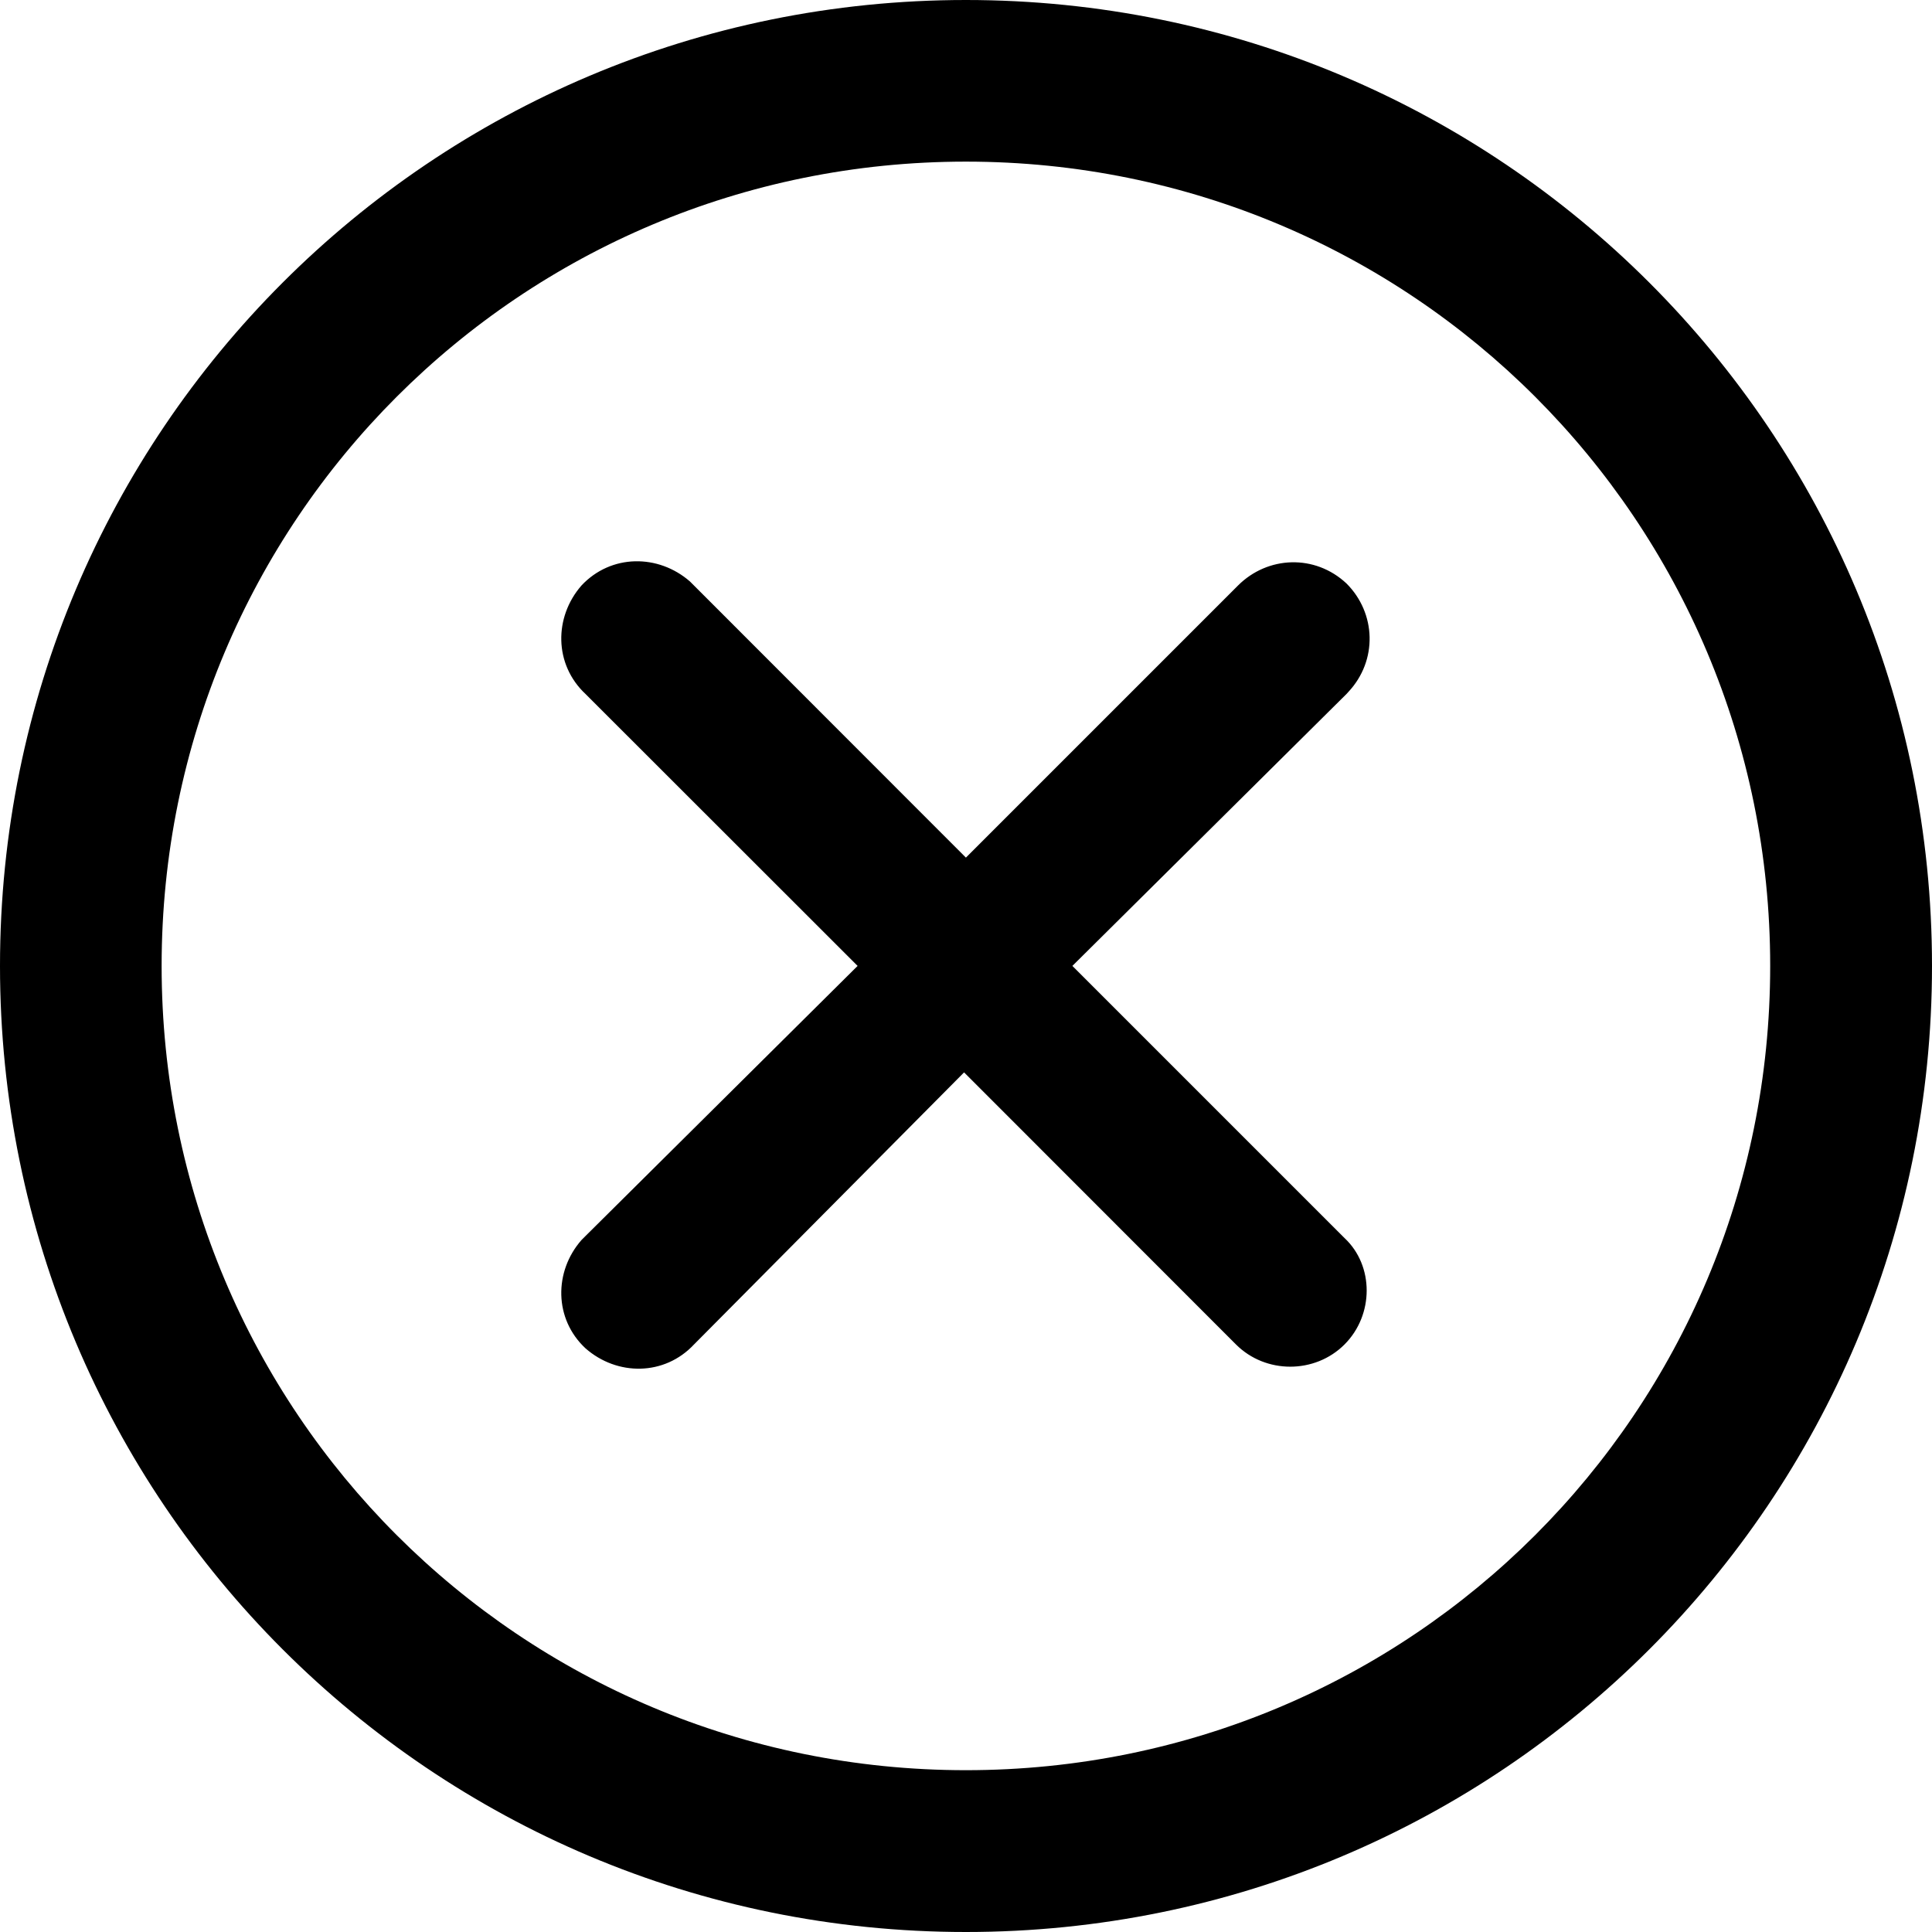
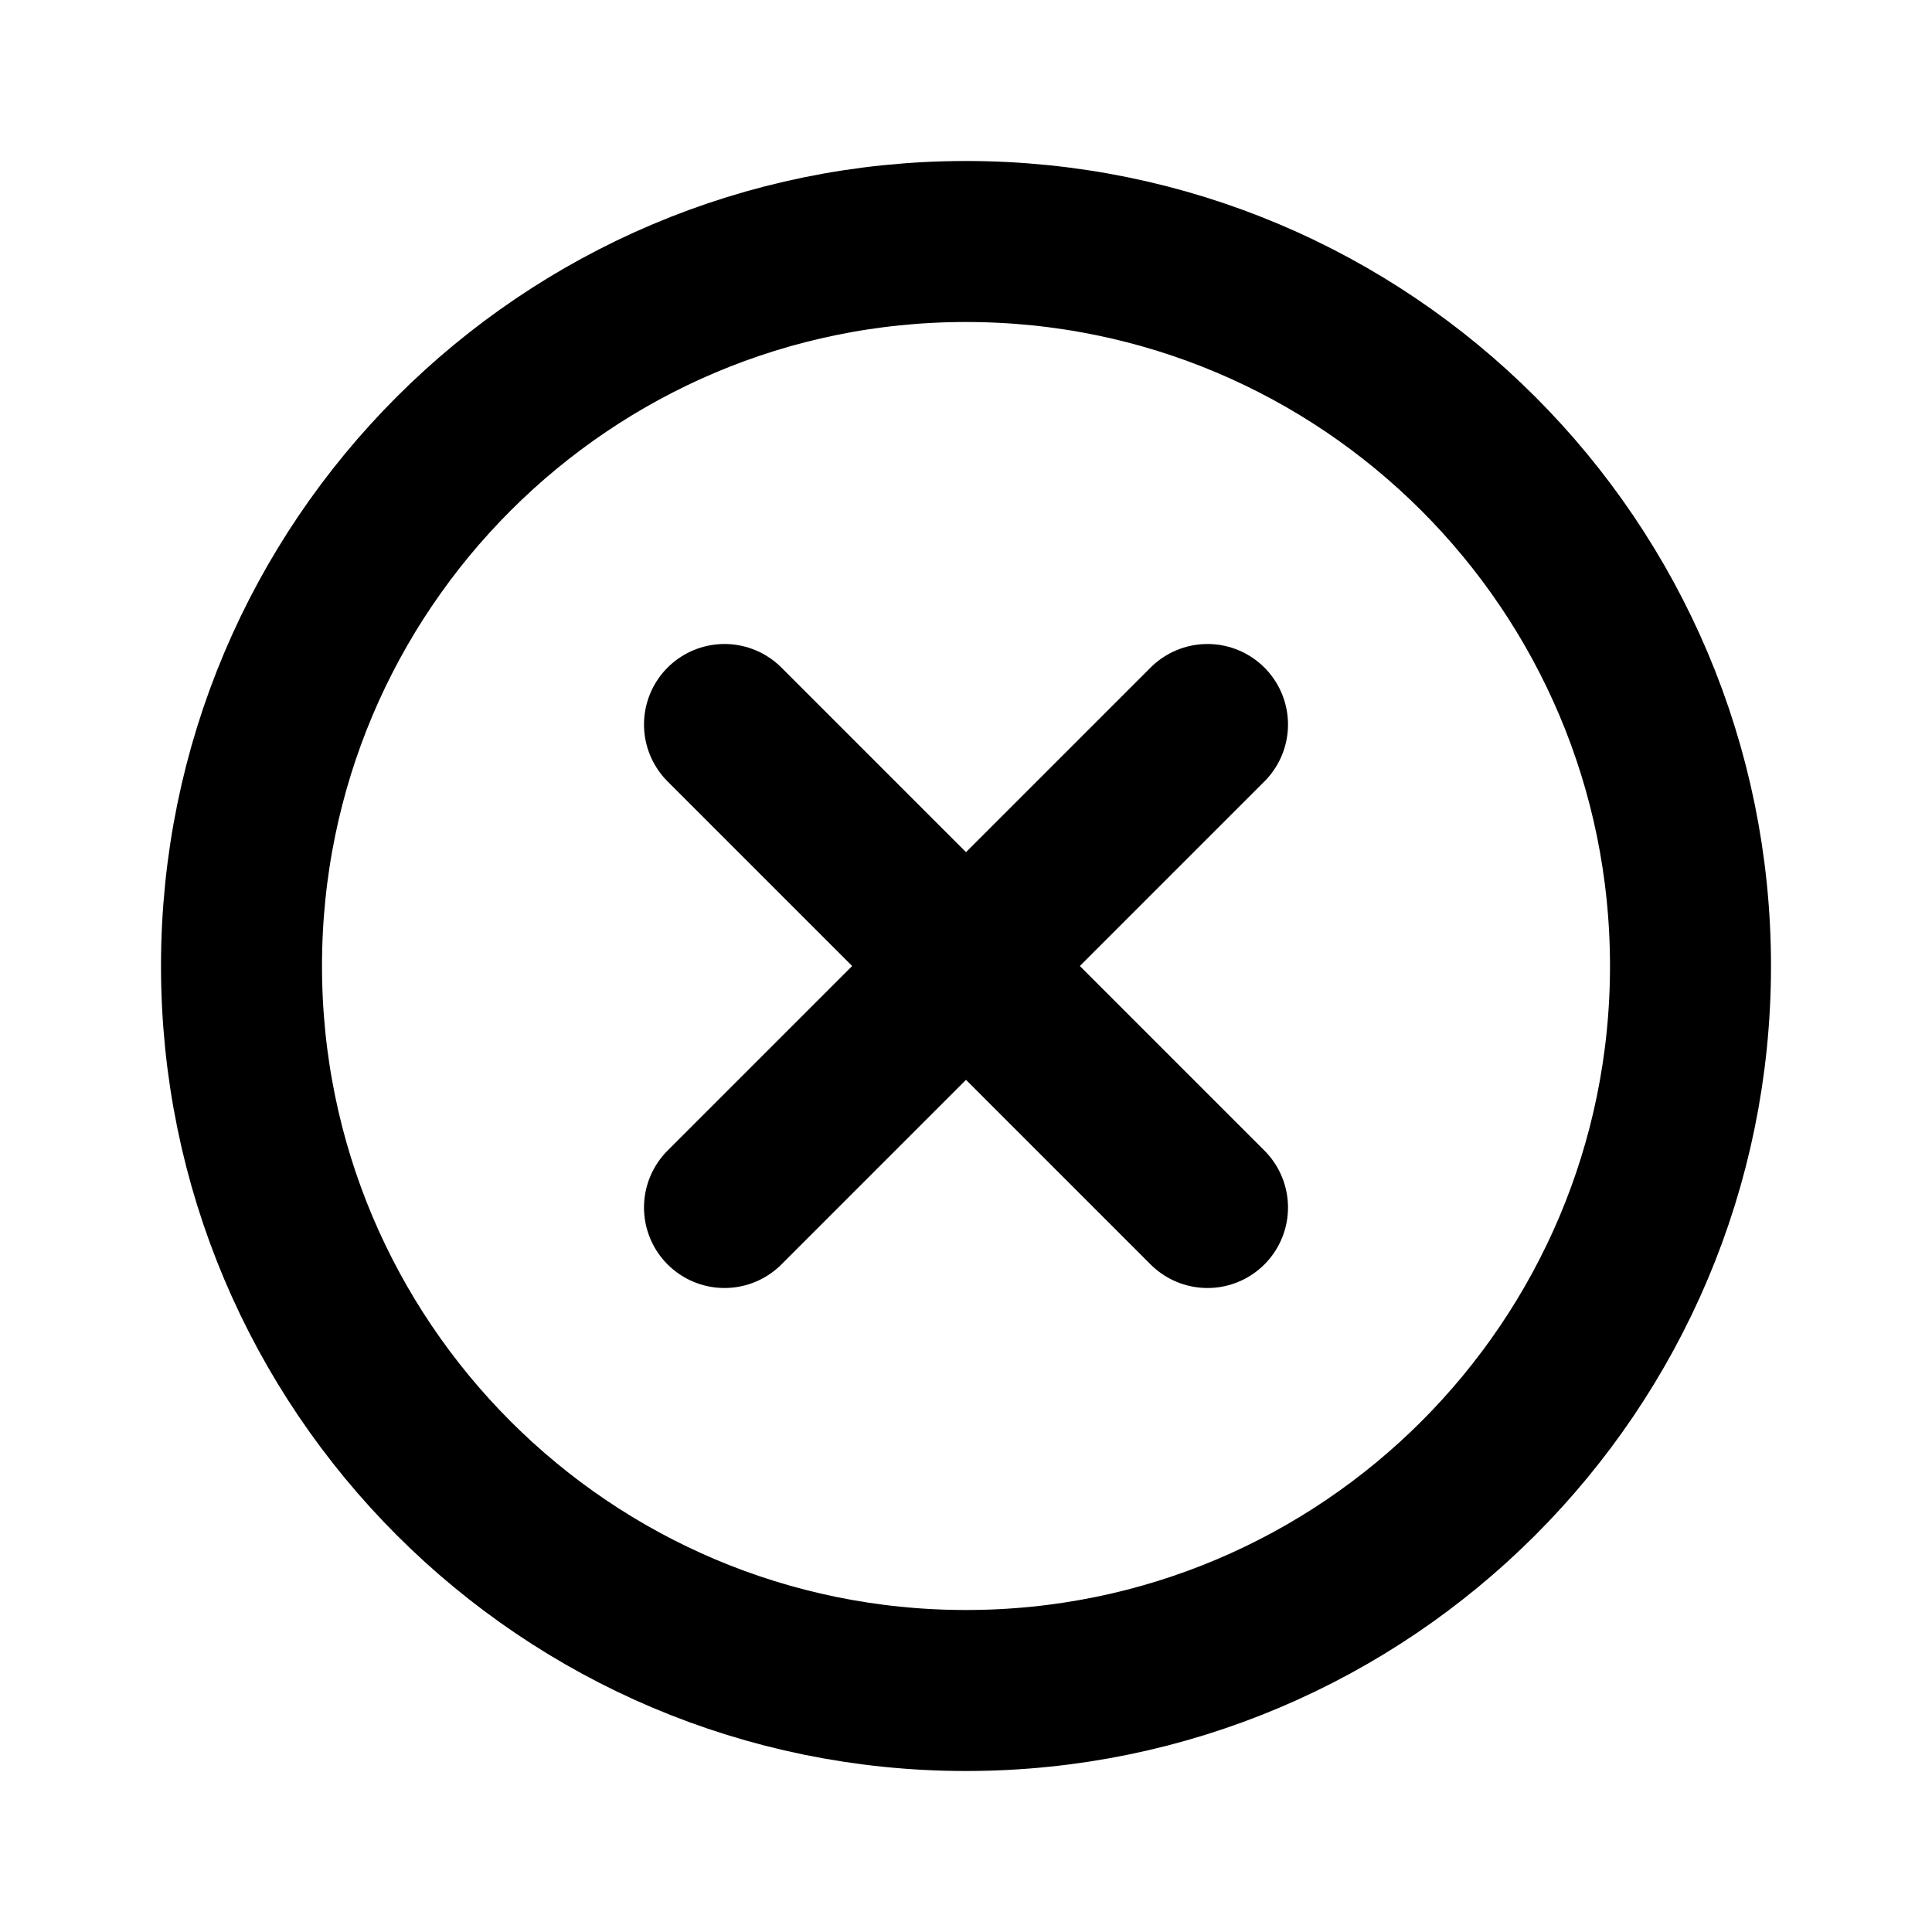
- <svg xmlns="http://www.w3.org/2000/svg" width="10.579" height="10.579" viewBox="0 0 10.579 10.579" fill="none">
-   <path d="M 5.289 10.579 C 2.364 10.579 0 8.215 0 5.289 C 0 2.364 2.364 0 5.289 0 C 8.215 0 10.579 2.364 10.579 5.289 C 10.579 8.215 8.215 10.579 5.289 10.579 Z M 5.289 0.885 C 2.85 0.885 0.885 2.85 0.885 5.289 C 0.885 7.729 2.85 9.693 5.289 9.693 C 7.729 9.693 9.693 7.729 9.693 5.289 C 9.693 2.85 7.729 0.885 5.289 0.885 Z M 7.362 7.362 C 7.2 7.524 6.93 7.524 6.768 7.362 L 5.279 5.872 L 3.8 7.362 C 3.638 7.535 3.379 7.535 3.206 7.383 C 3.033 7.222 3.033 6.962 3.184 6.79 C 3.195 6.779 3.195 6.779 3.206 6.768 L 4.696 5.289 L 3.206 3.8 C 3.033 3.638 3.033 3.379 3.184 3.206 C 3.346 3.033 3.605 3.033 3.778 3.184 C 3.789 3.195 3.789 3.195 3.8 3.206 L 5.289 4.696 L 6.779 3.206 C 6.941 3.044 7.2 3.033 7.373 3.195 C 7.535 3.357 7.545 3.616 7.383 3.789 C 7.383 3.789 7.383 3.789 7.373 3.8 L 5.872 5.289 L 7.362 6.779 C 7.524 6.93 7.524 7.2 7.362 7.362 Z" fill="currentColor" fill-rule="nonzero" />
+ <svg xmlns="http://www.w3.org/2000/svg" width="24" height="24" viewBox="0 0 24 24" fill="none" stroke="currentColor" stroke-width="2" stroke-linecap="round" stroke-linejoin="round">
+   <circle cx="12" cy="12" r="9" />
+   <path d="M9 9 l6 6" />
+   <path d="M15 9 l-6 6" />
</svg>
